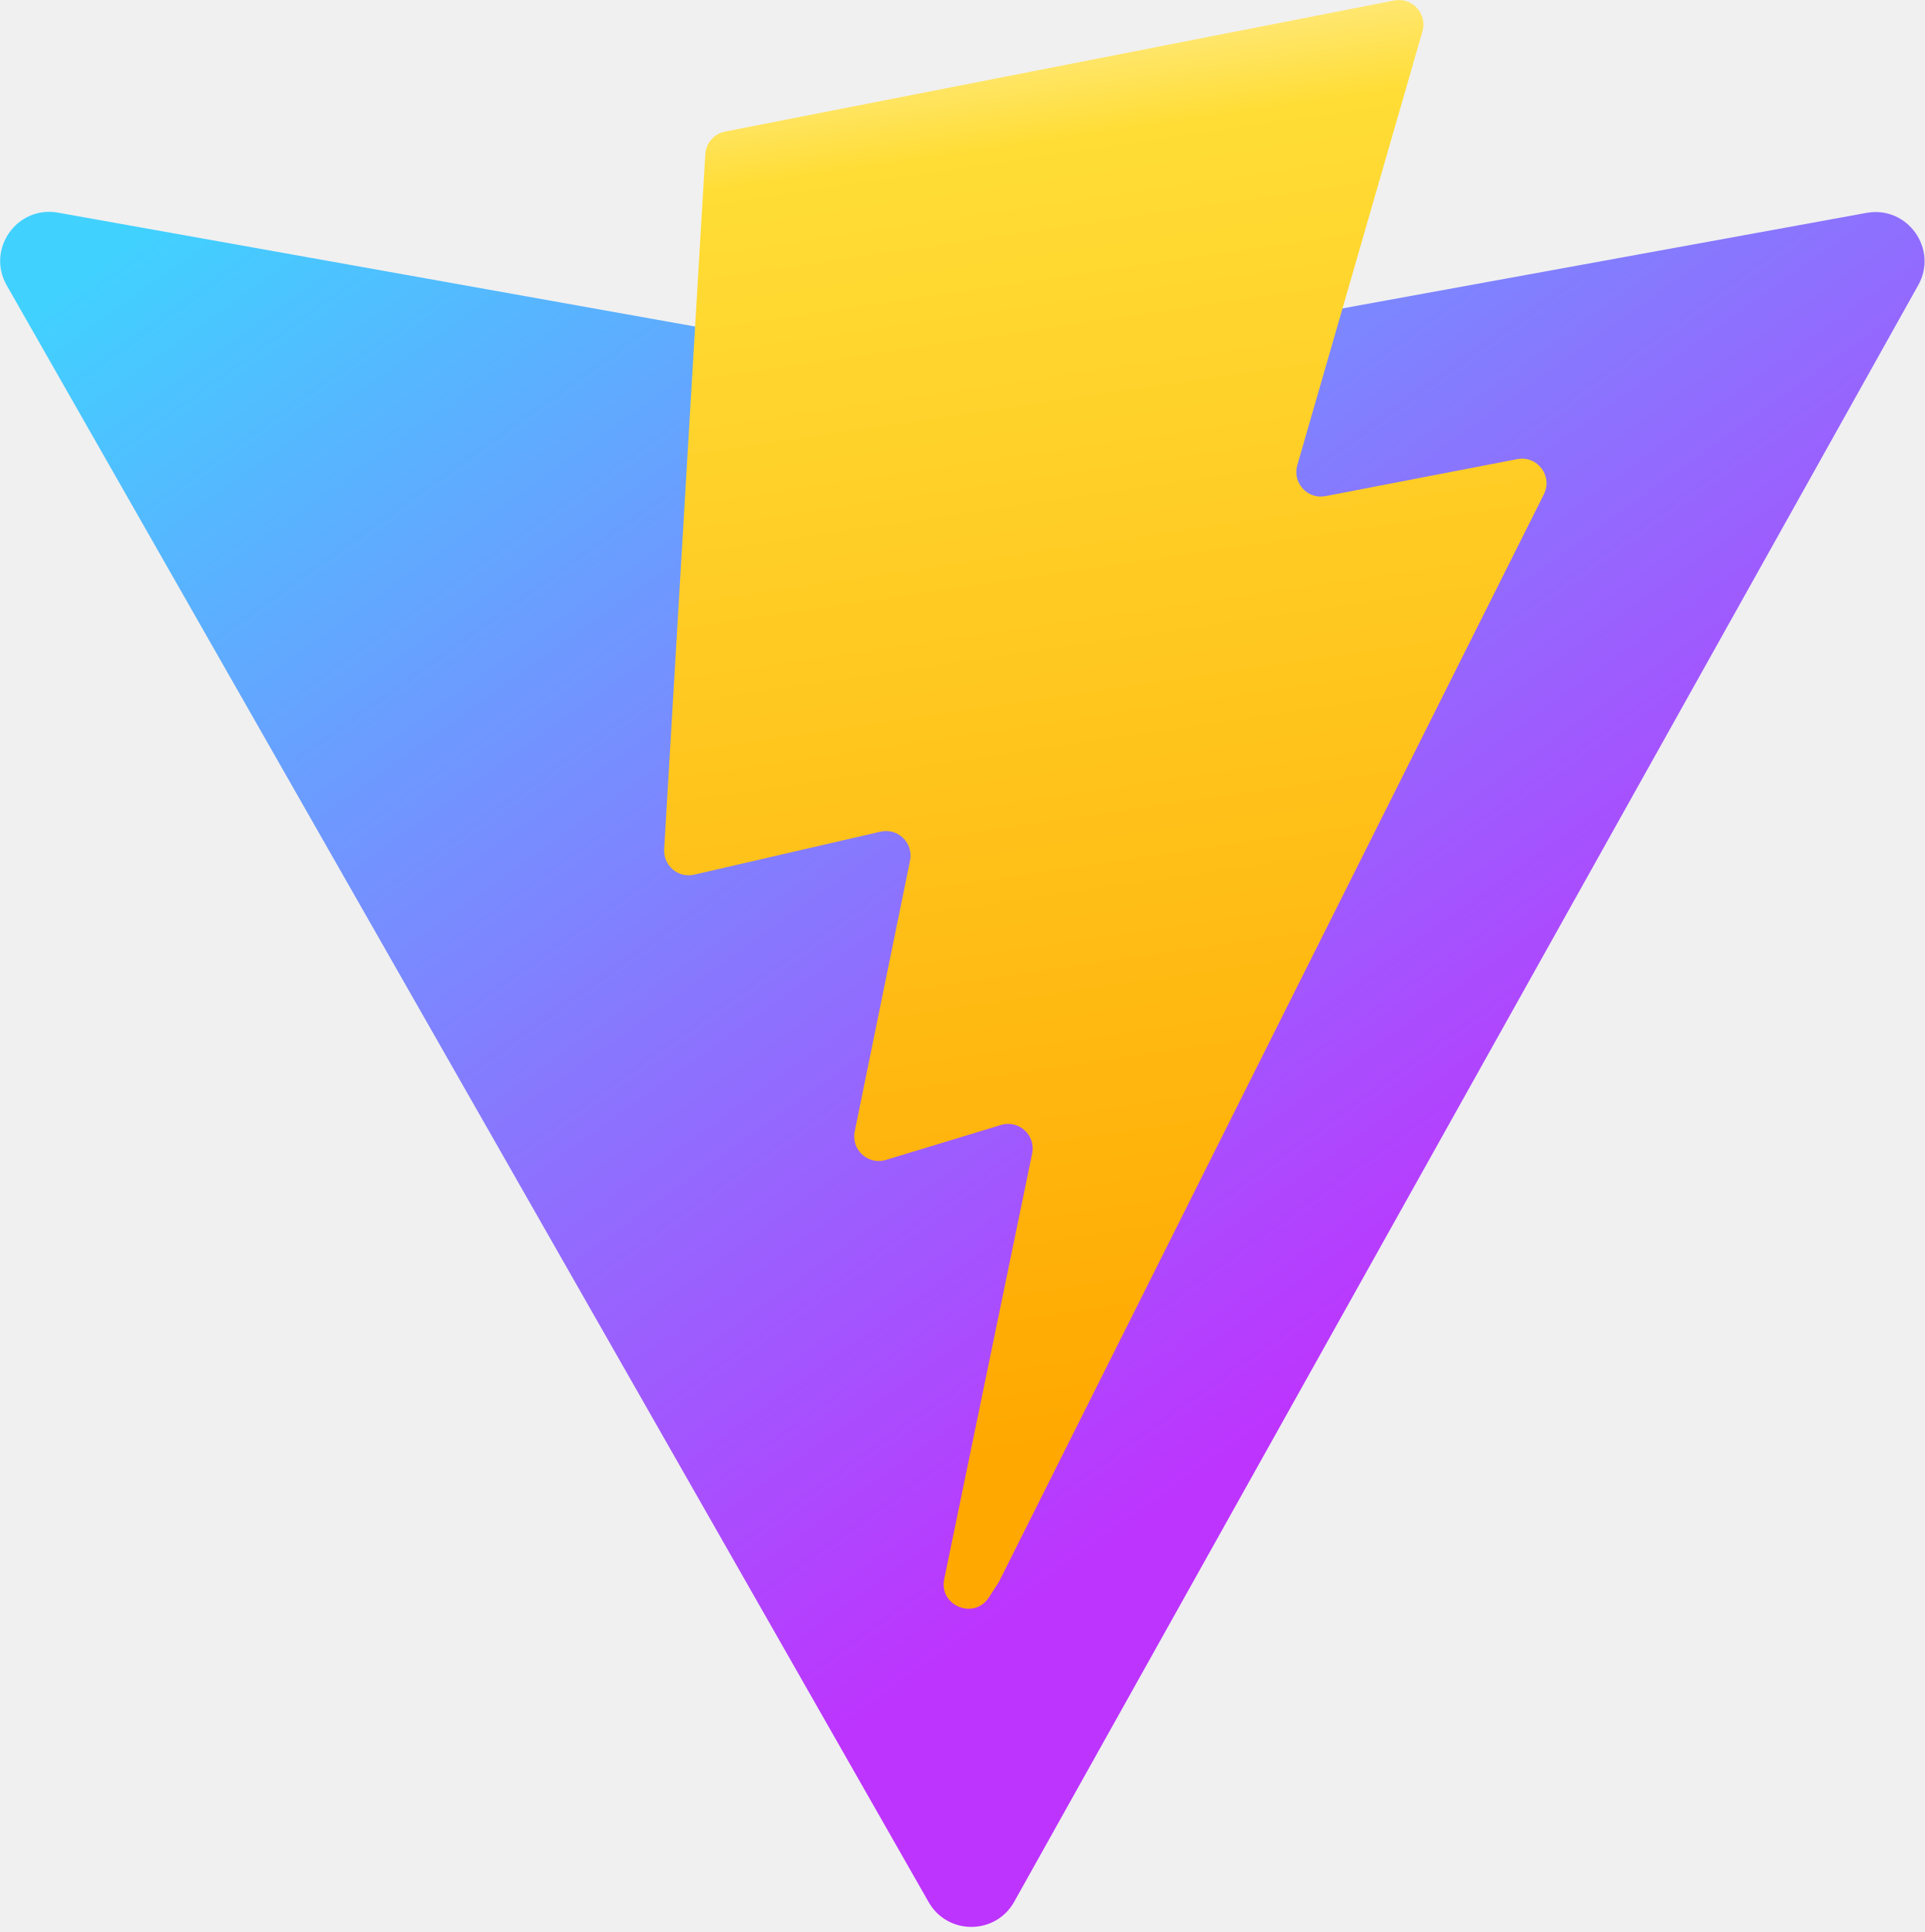
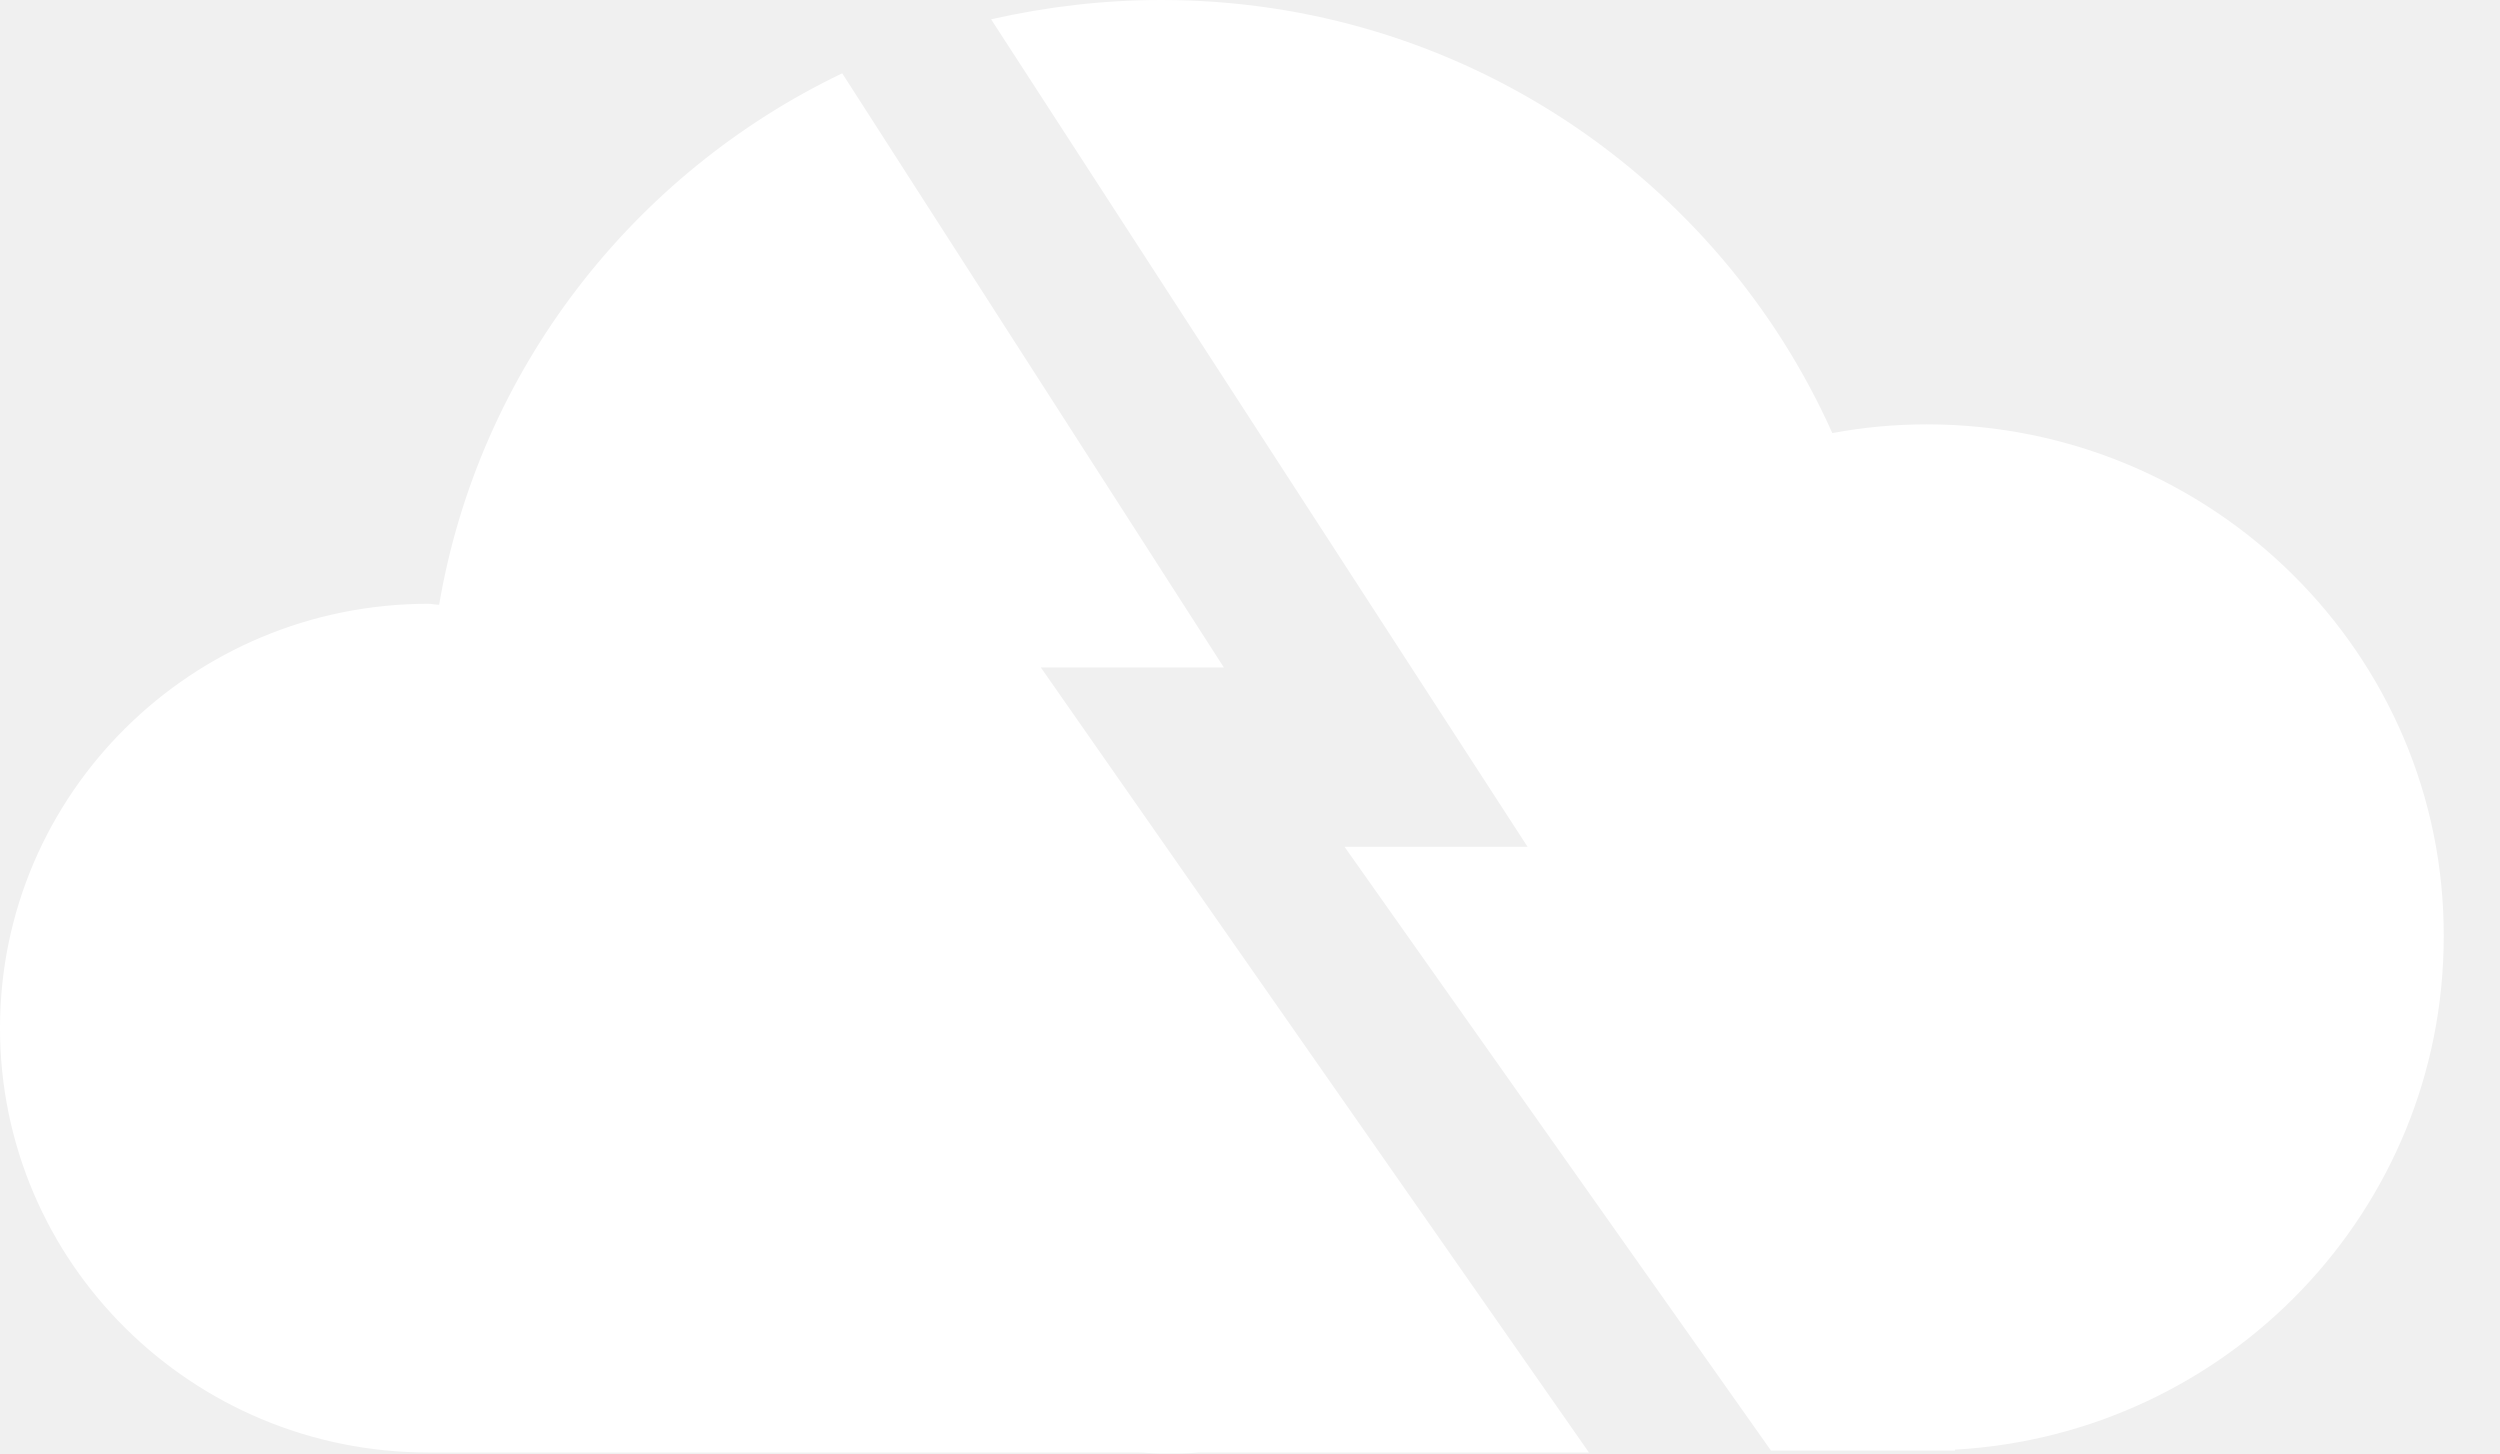
- <svg xmlns="http://www.w3.org/2000/svg" aria-hidden="true" role="img" class="iconify iconify--logos" width="31.88" height="32" preserveAspectRatio="xMidYMid meet" viewBox="0 0 256 257">
-   <defs>
-     <linearGradient id="IconifyId1813088fe1fbc01fb466" x1="-.828%" x2="57.636%" y1="7.652%" y2="78.411%">
-       <stop offset="0%" stop-color="#41D1FF" />
-       <stop offset="100%" stop-color="#BD34FE" />
-     </linearGradient>
-     <linearGradient id="IconifyId1813088fe1fbc01fb467" x1="43.376%" x2="50.316%" y1="2.242%" y2="89.03%">
-       <stop offset="0%" stop-color="#FFEA83" />
-       <stop offset="8.333%" stop-color="#FFDD35" />
-       <stop offset="100%" stop-color="#FFA800" />
-     </linearGradient>
-   </defs>
-   <path fill="url(#IconifyId1813088fe1fbc01fb466)" d="M255.153 37.938L134.897 252.976c-2.483 4.44-8.862 4.466-11.382.048L.875 37.958c-2.746-4.814 1.371-10.646 6.827-9.67l120.385 21.517a6.537 6.537 0 0 0 2.322-.004l117.867-21.483c5.438-.991 9.574 4.796 6.877 9.62Z" />
-   <path fill="url(#IconifyId1813088fe1fbc01fb467)" d="M185.432.063L96.44 17.501a3.268 3.268 0 0 0-2.634 3.014l-5.474 92.456a3.268 3.268 0 0 0 3.997 3.378l24.777-5.718c2.318-.535 4.413 1.507 3.936 3.838l-7.361 36.047c-.495 2.426 1.782 4.5 4.151 3.78l15.304-4.649c2.372-.72 4.652 1.36 4.15 3.788l-11.698 56.621c-.732 3.542 3.979 5.473 5.943 2.437l1.313-2.028l72.516-144.72c1.215-2.423-.88-5.186-3.54-4.672l-25.505 4.922c-2.396.462-4.435-1.77-3.759-4.114l16.646-57.705c.677-2.35-1.37-4.583-3.769-4.113Z" />
+ <svg xmlns="http://www.w3.org/2000/svg" width="43" height="25" viewBox="0 0 43 25" fill="none">
+   <g id="Logo">
+     <g id="Group">
+       <path id="Vector" d="M17.902 11.48H21.05L14.486 1.261C10.885 2.986 8.239 6.37 7.553 10.402C7.486 10.402 7.435 10.385 7.368 10.385C3.299 10.385 0 13.653 0 17.684C0 21.715 3.299 24.983 7.368 24.983H19.543C19.694 24.983 19.828 25 19.979 25C20.196 25 20.414 25 20.632 24.983H27.33L17.902 11.48Z" fill="white" />
+       <path id="Vector_2" d="M33.14 7.299C32.587 7.299 32.052 7.349 31.516 7.449C29.556 3.069 25.135 0 19.977 0C18.973 0 18.001 0.116 17.047 0.332L26.274 14.565H23.126L30.461 24.95H33.626V24.934C38.315 24.668 42.032 20.82 42.032 16.108C42.049 11.264 38.064 7.299 33.14 7.299Z" fill="white" />
+     </g>
+   </g>
</svg>
